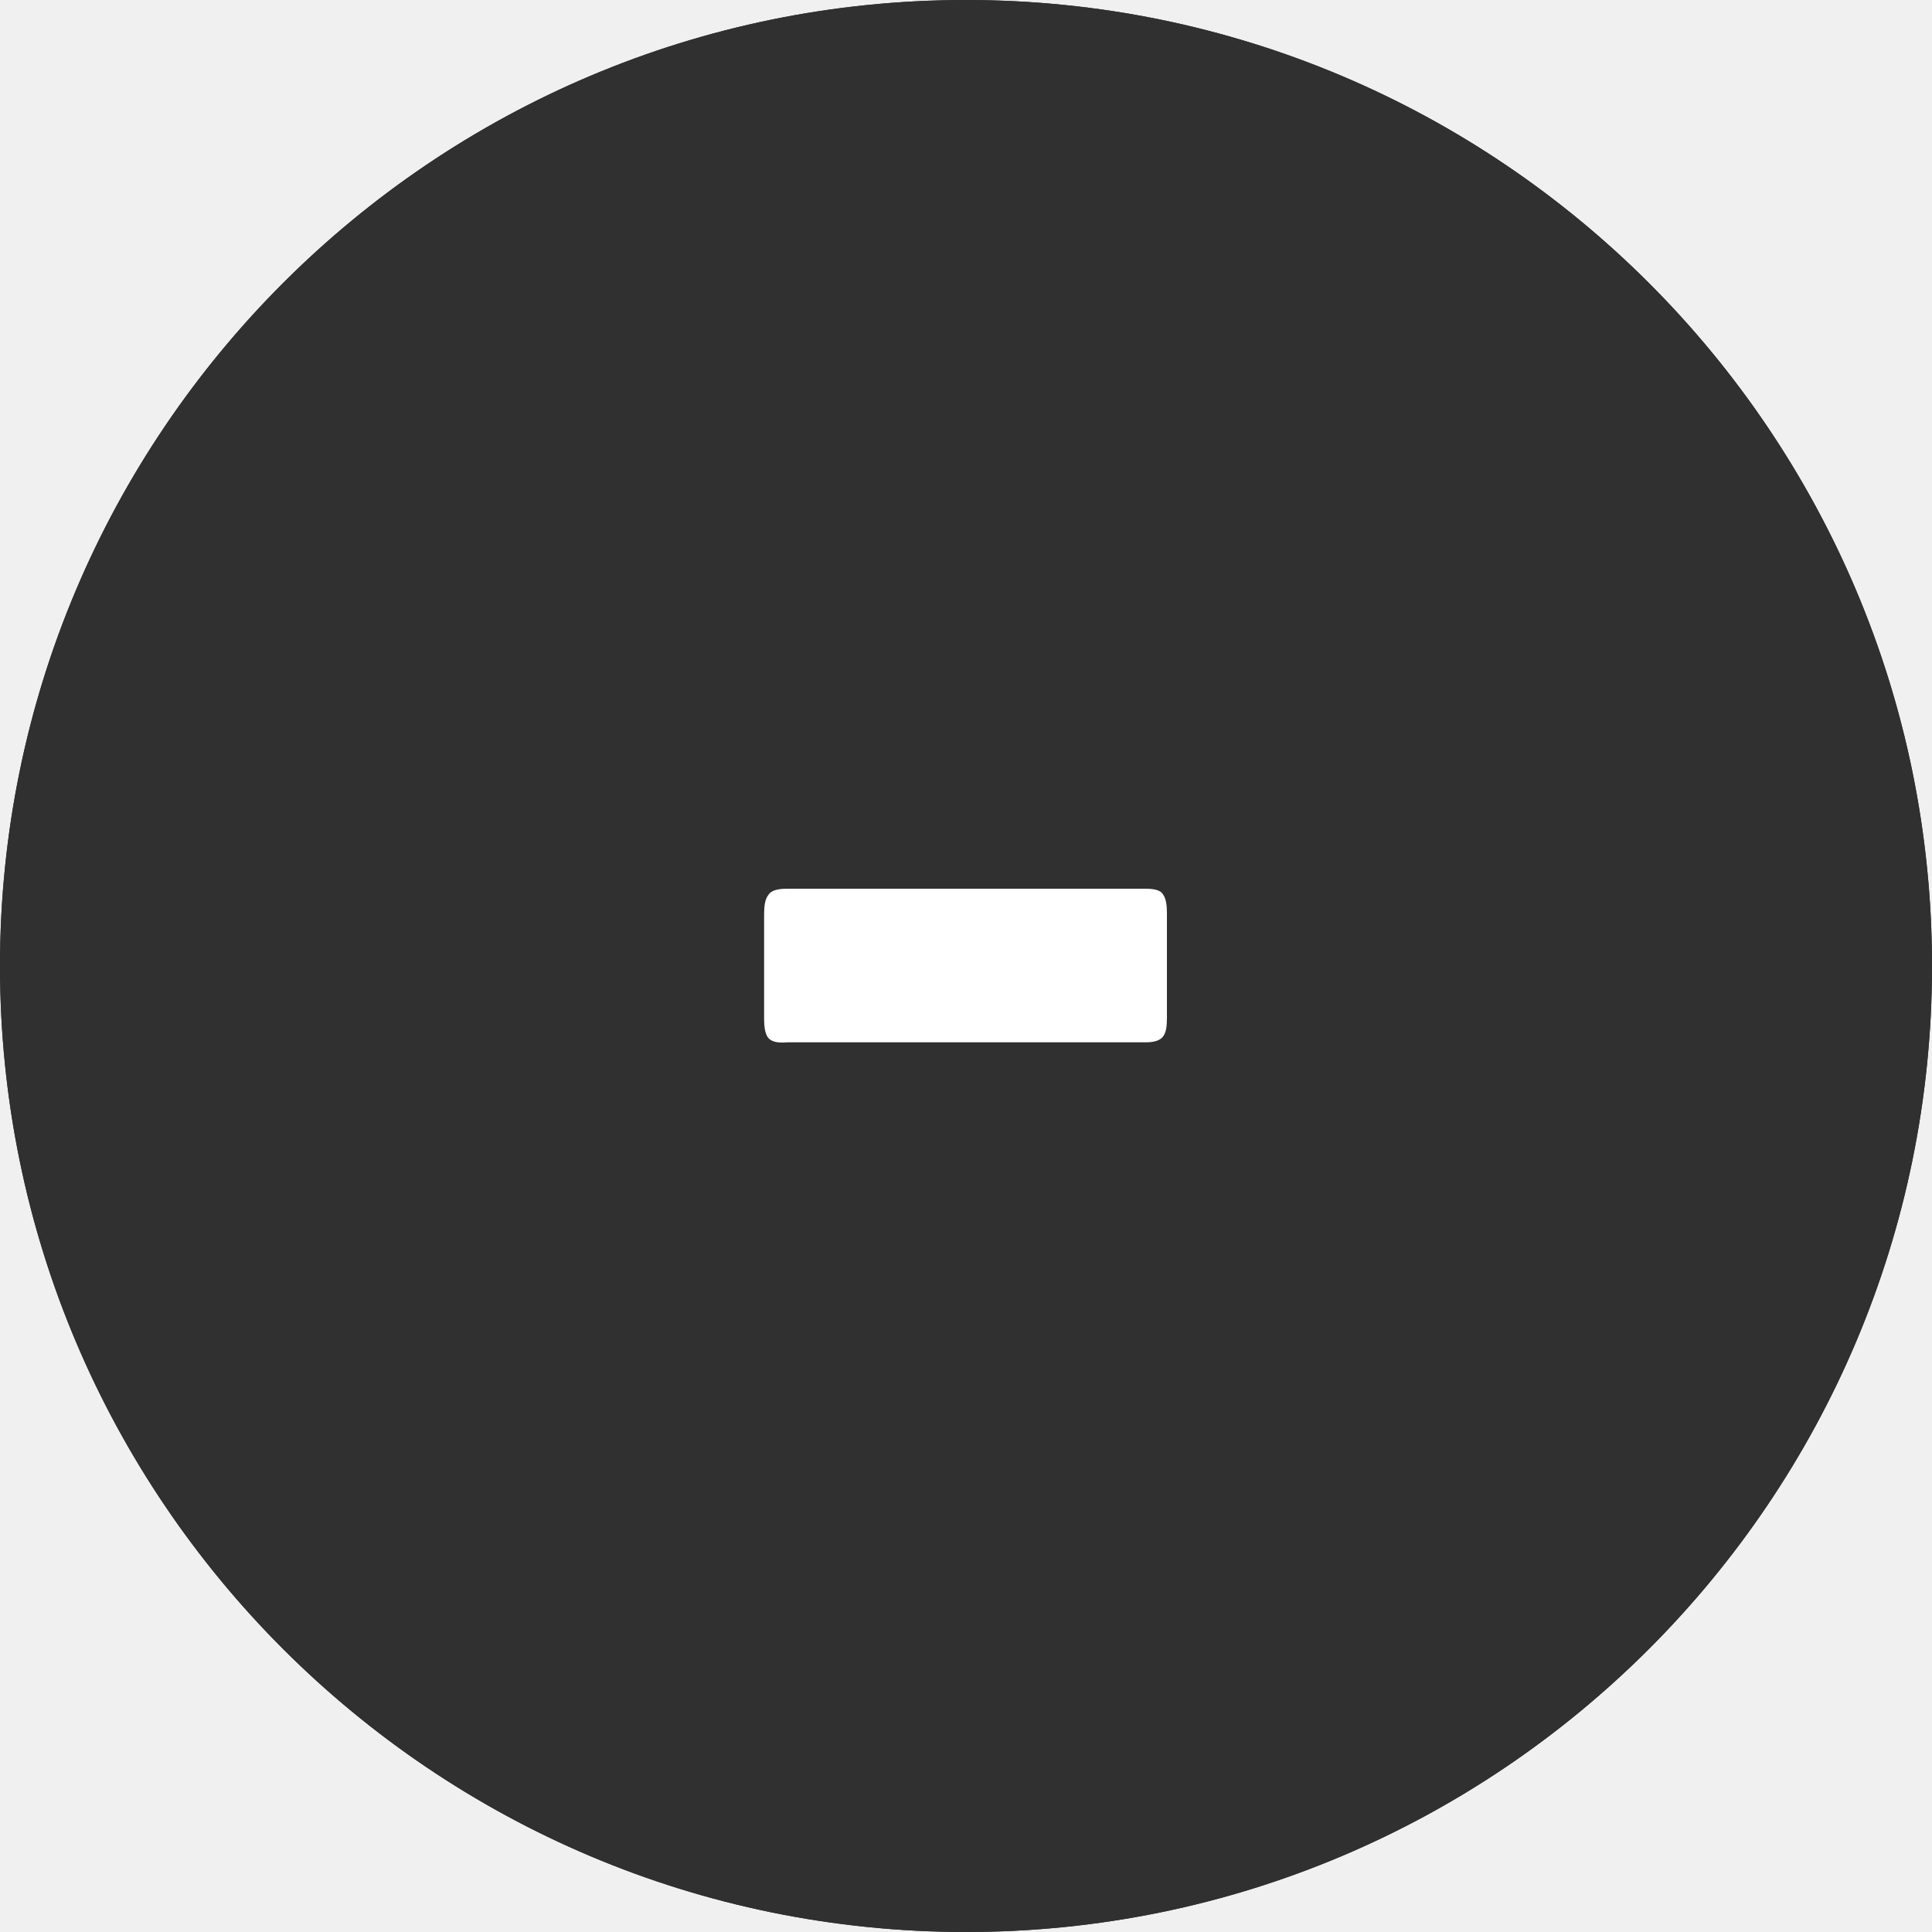
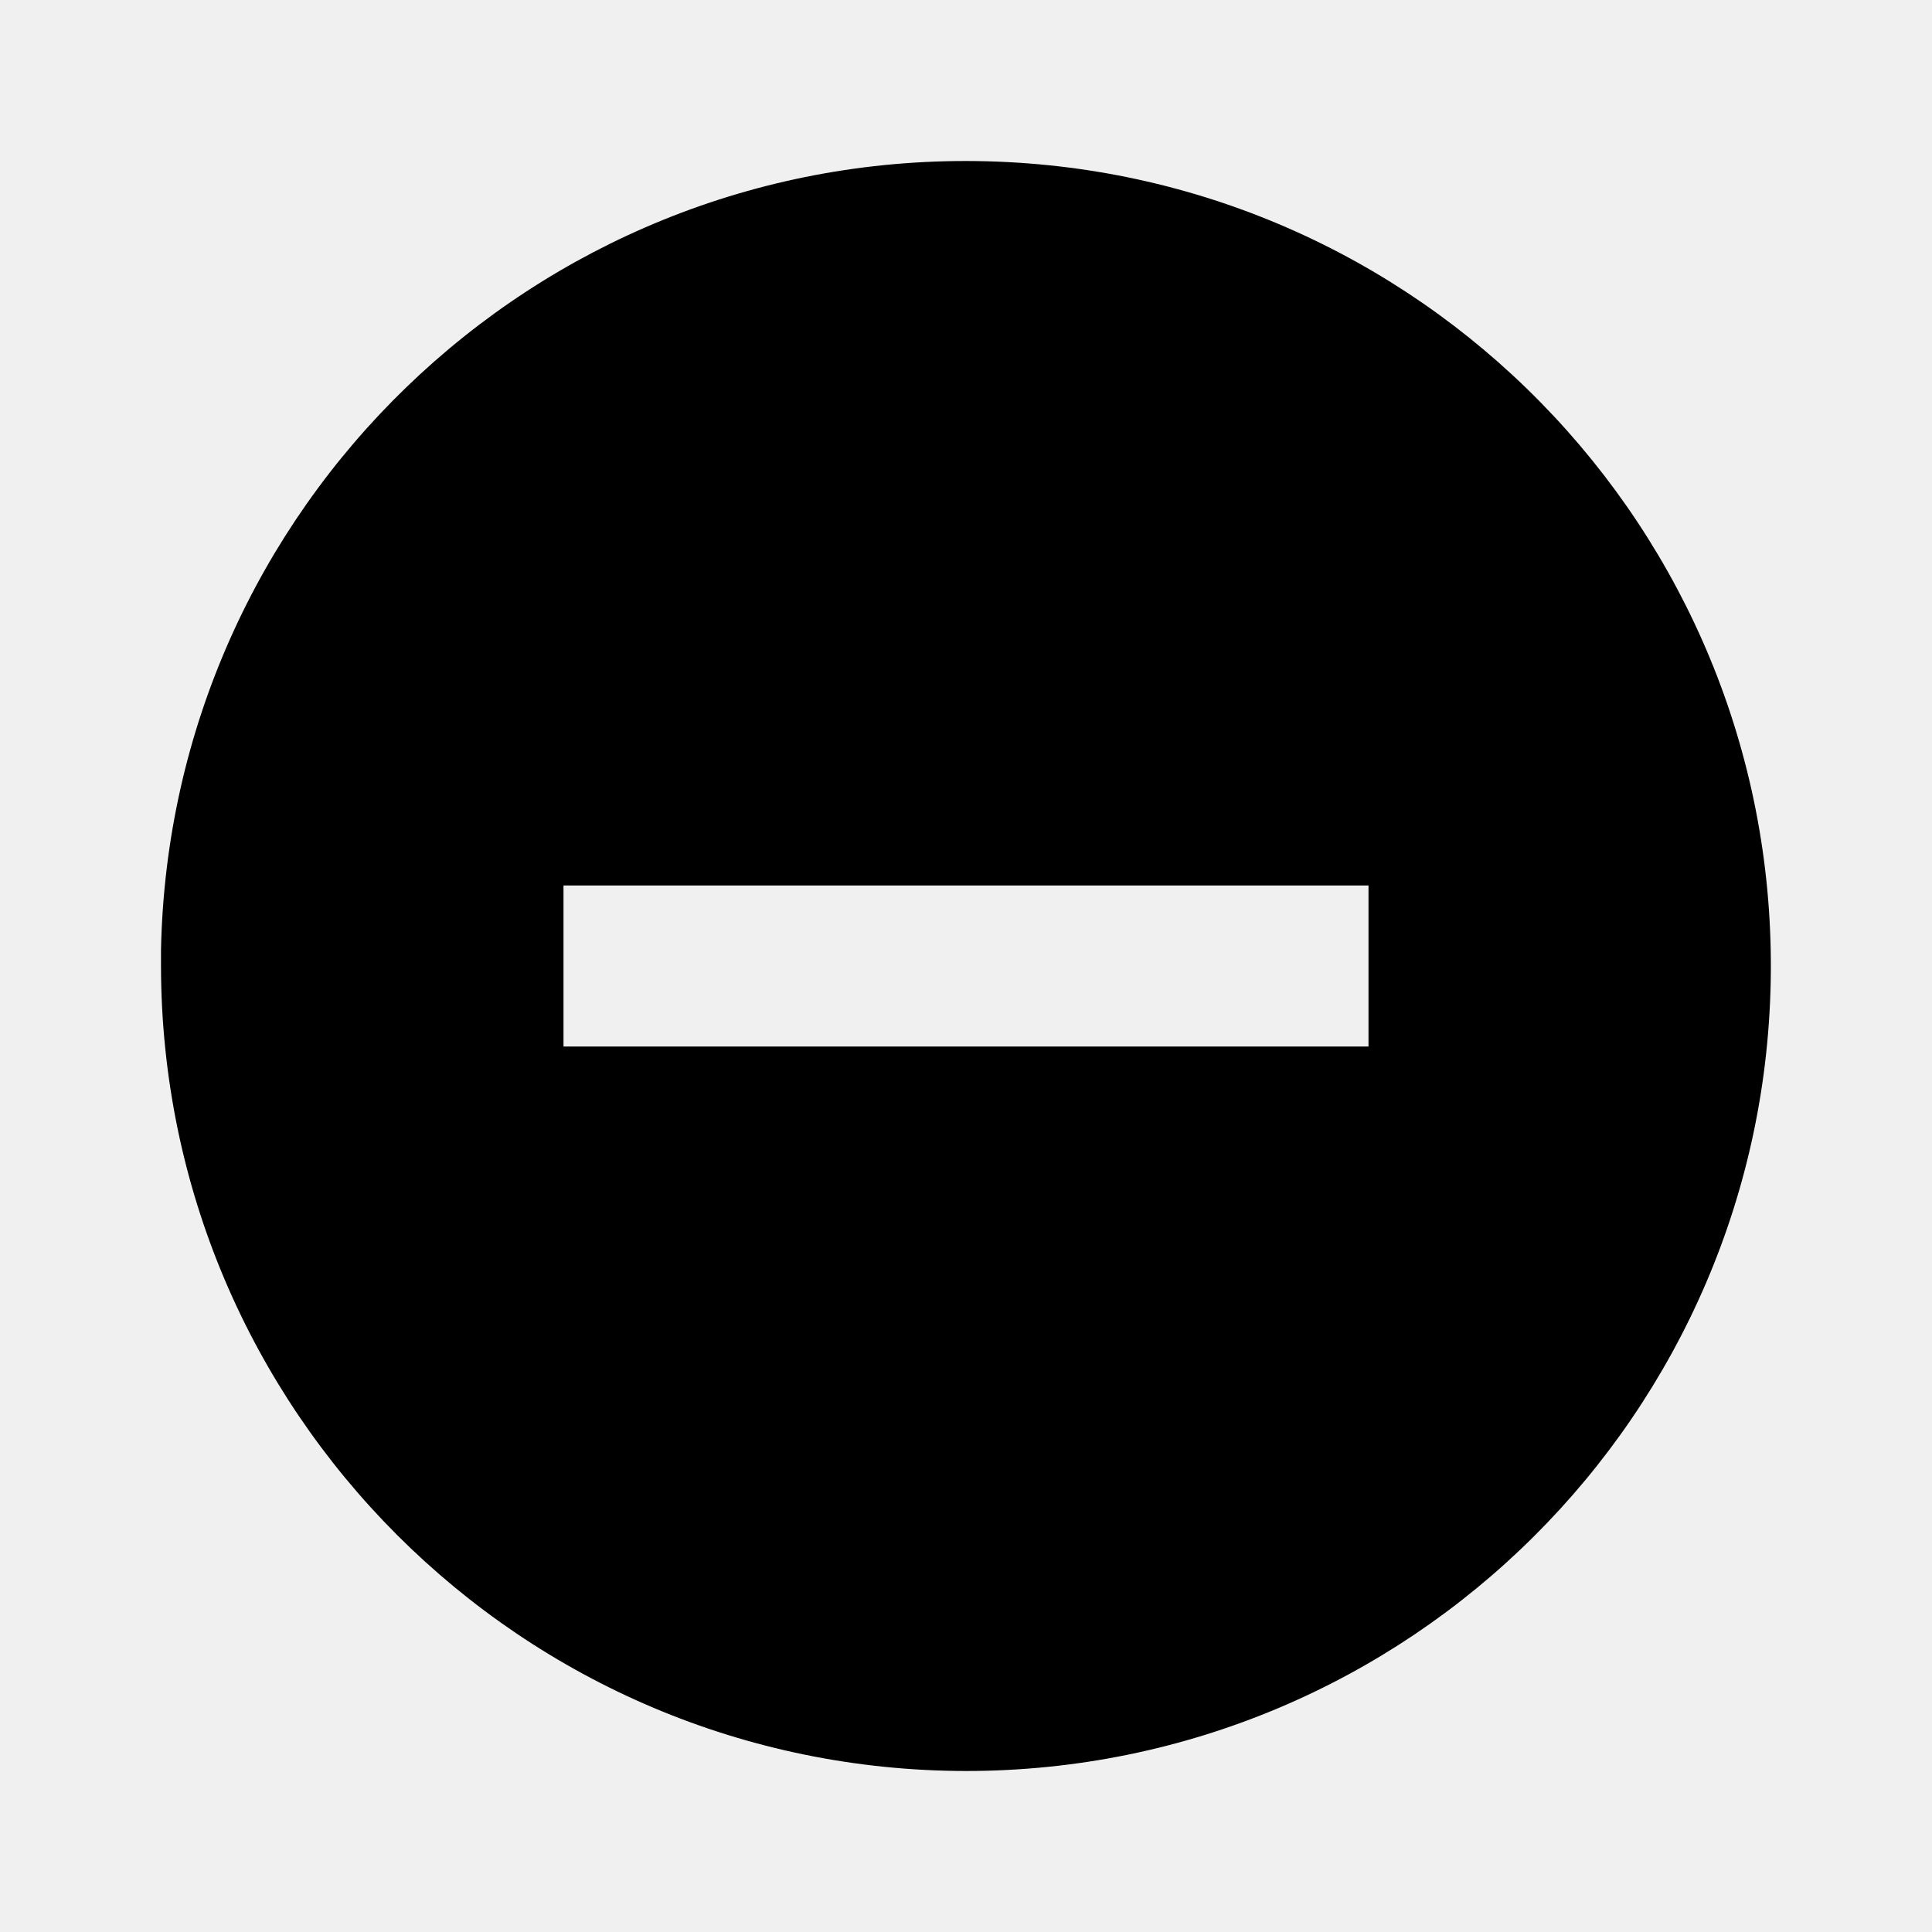
- <svg xmlns="http://www.w3.org/2000/svg" version="1.1" id="Слой_1" x="0px" y="0px" viewBox="0 0 20 20" style="enable-background:new 0 0 20 20;" xml:space="preserve">
-   <style type="text/css">
- 	.st0{fill:#303030;}
- 	.st1{fill:#FFFFFF;}
- </style>
-   <g id="_x2D__1_">
-     <path id="Frame_30_" class="st0" d="M10,0C4.48,0,0,4.48,0,10s4.48,10,10,10s10-4.48,10-10S15.52,0,10,0L10,0z" />
-     <path class="st1" d="M6.15,10.62c-0.03-0.04-0.04-0.1-0.04-0.2V9.58c0-0.08,0.01-0.15,0.04-0.2c0.03-0.05,0.09-0.07,0.2-0.07h2.96   V6.27c0-0.11,0.02-0.17,0.06-0.2c0.04-0.03,0.11-0.04,0.19-0.04h0.89c0.09,0,0.15,0.01,0.19,0.04c0.04,0.03,0.06,0.09,0.06,0.2   v3.04h2.96c0.1,0,0.16,0.02,0.18,0.07c0.03,0.05,0.04,0.12,0.04,0.2v0.83c0,0.1-0.01,0.16-0.04,0.2c-0.03,0.04-0.09,0.06-0.18,0.06   H10.7v3.06c0,0.11-0.02,0.17-0.06,0.2c-0.04,0.03-0.1,0.04-0.19,0.04H9.57c-0.09,0-0.15-0.01-0.19-0.04   c-0.04-0.03-0.06-0.09-0.06-0.2v-3.06H6.35C6.25,10.67,6.18,10.65,6.15,10.62z" />
-   </g>
-   <g id="_x2D_">
-     <path id="Frame_27_" class="st0" d="M10,0C4.48,0,0,4.48,0,10s4.48,10,10,10s10-4.48,10-10S15.52,0,10,0L10,0z" />
-     <path class="st1" d="M7.95,10.74c-0.03-0.04-0.04-0.11-0.04-0.19V9.46c0-0.08,0.01-0.15,0.04-0.19C7.98,9.22,8.04,9.2,8.15,9.2   h3.71c0.1,0,0.16,0.02,0.18,0.06c0.03,0.04,0.04,0.11,0.04,0.19v1.09c0,0.09-0.01,0.15-0.04,0.19s-0.09,0.06-0.18,0.06H8.15   C8.04,10.8,7.98,10.78,7.95,10.74z" />
-   </g>
+ <svg xmlns="http://www.w3.org/2000/svg" width="24" height="24" viewBox="0 0 24 24" fill="none">
+   <path d="M12 22C6.48 21.994 2.006 17.52 2 12V11.8C2.11 6.305 6.635 1.928 12.131 2.001C17.627 2.074 22.034 6.569 21.998 12.065C21.962 17.562 17.497 21.999 12 22ZM7 11V13H17V11H7Z" fill="black" />
</svg>
